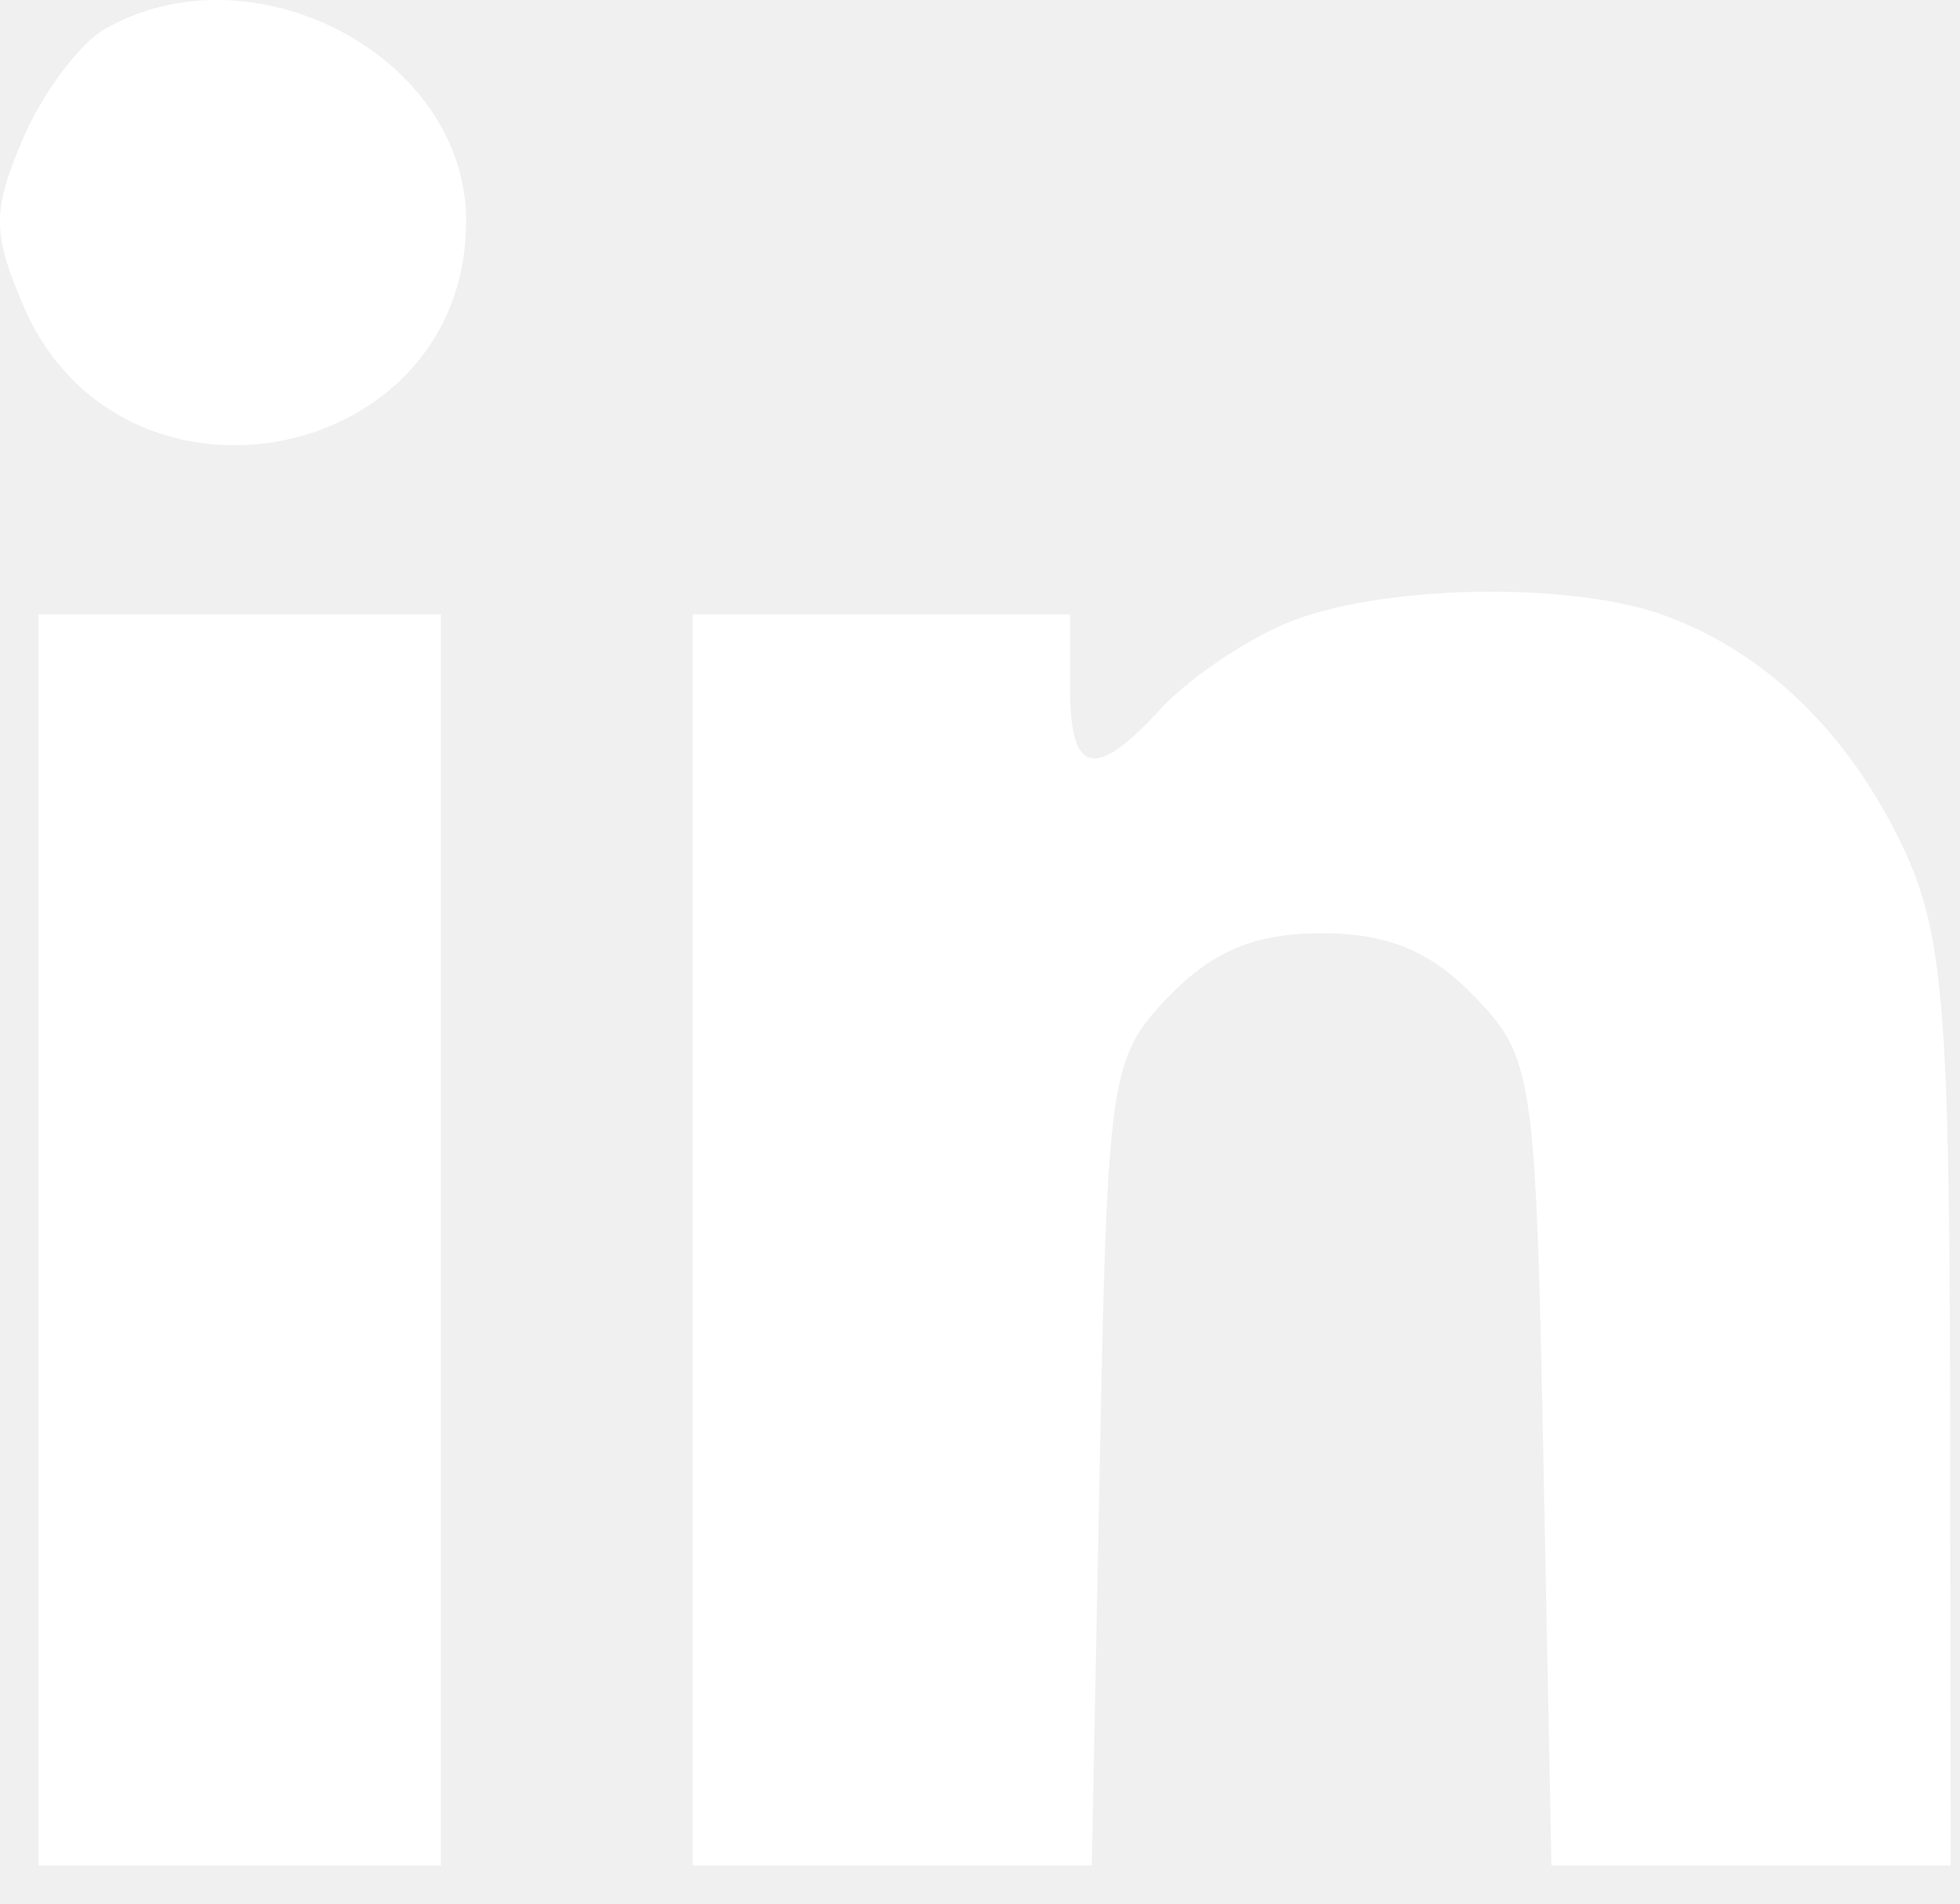
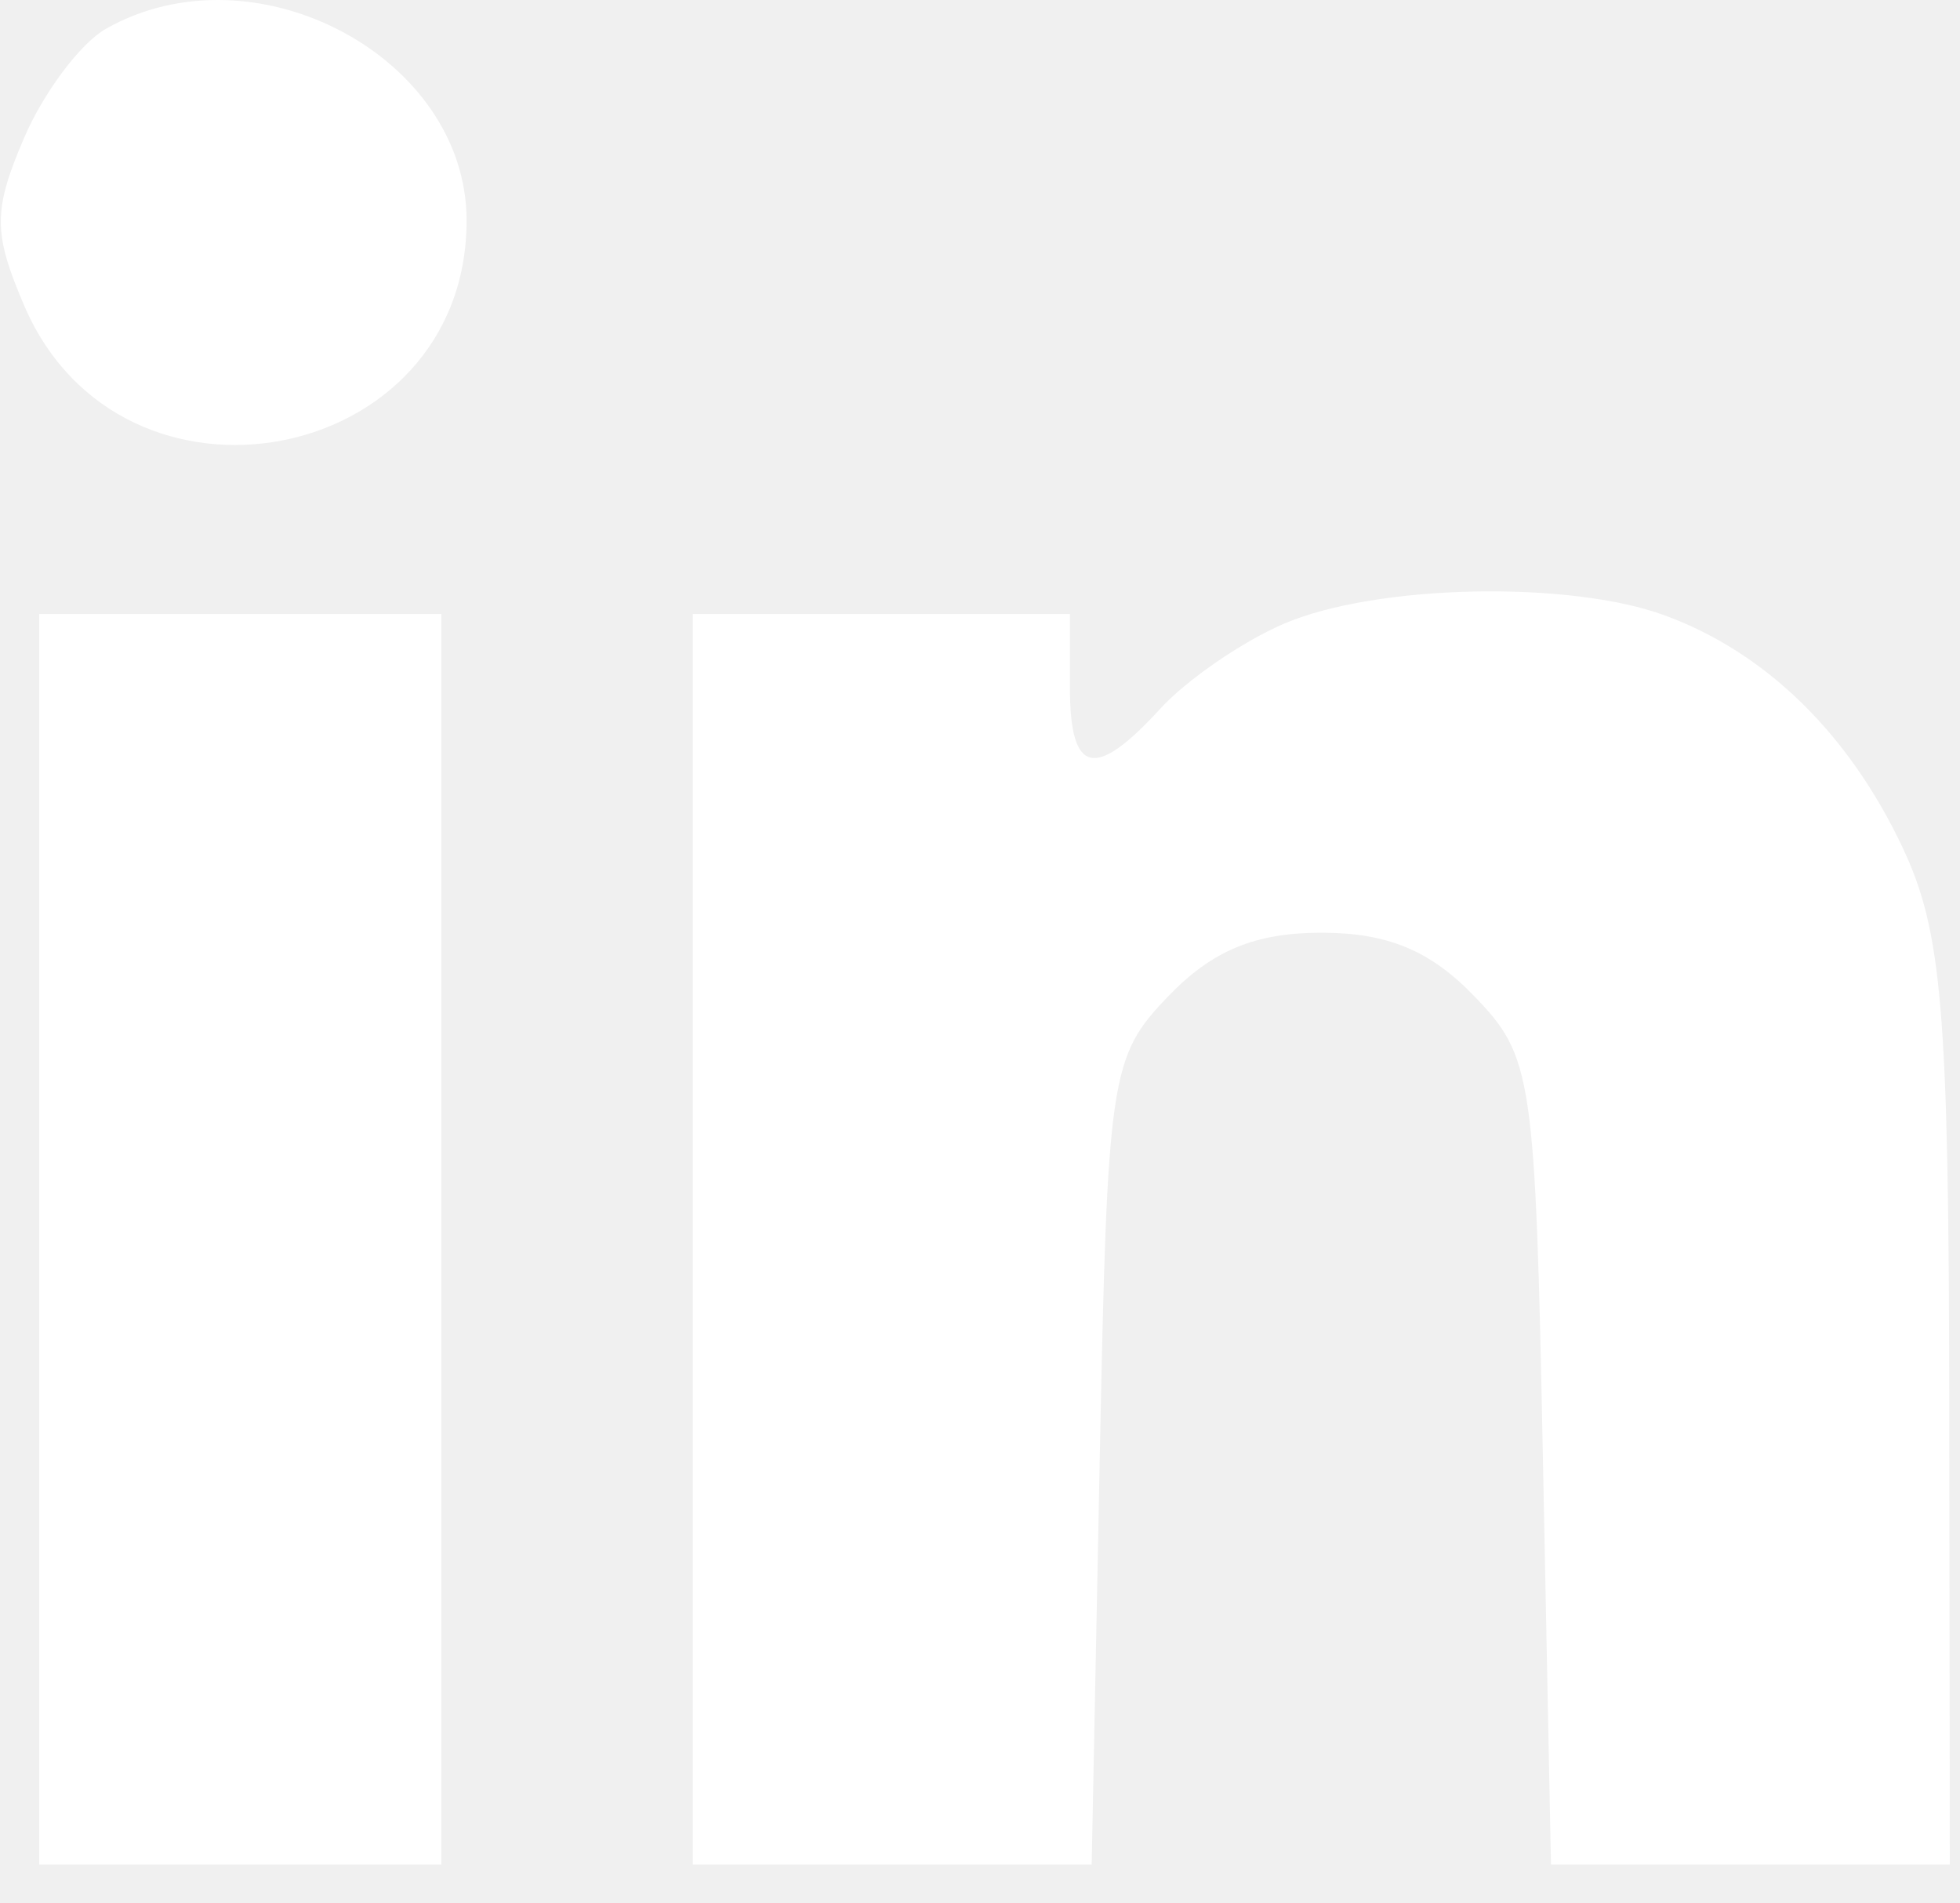
- <svg xmlns="http://www.w3.org/2000/svg" class="icons_black" width="35" height="34" viewBox="0 0 35 34" fill="none">
+ <svg xmlns="http://www.w3.org/2000/svg" class="icons_black" width="34" height="33" viewBox="0 0 35 34" fill="none">
  <path fill-rule="evenodd" clip-rule="evenodd" d="M1.879 0.514C1.423 0.772 0.763 1.653 0.412 2.472C-0.139 3.76 -0.138 4.164 0.417 5.46C2.157 9.522 8.324 8.337 8.324 3.941C8.324 1.017 4.539 -0.994 1.879 0.514ZM22.926 11.149C22.185 11.468 21.193 12.15 20.722 12.665C19.552 13.945 19.107 13.84 19.107 12.287V10.972H15.737H12.367V22.145V33.319H15.932H19.496L19.639 26.123C19.776 19.203 19.823 18.884 20.87 17.798C21.655 16.984 22.419 16.668 23.6 16.668C24.782 16.668 25.545 16.984 26.33 17.798C27.378 18.884 27.425 19.203 27.562 26.123L27.705 33.319H31.269H34.833L34.823 25.103C34.815 18.054 34.696 16.639 33.984 15.135C33.024 13.107 31.548 11.666 29.749 11.001C28.031 10.366 24.569 10.441 22.926 11.149ZM0.685 22.145V33.319H4.28H7.874V22.145V10.972H4.28H0.685V22.145Z" fill="white" />
</svg>
